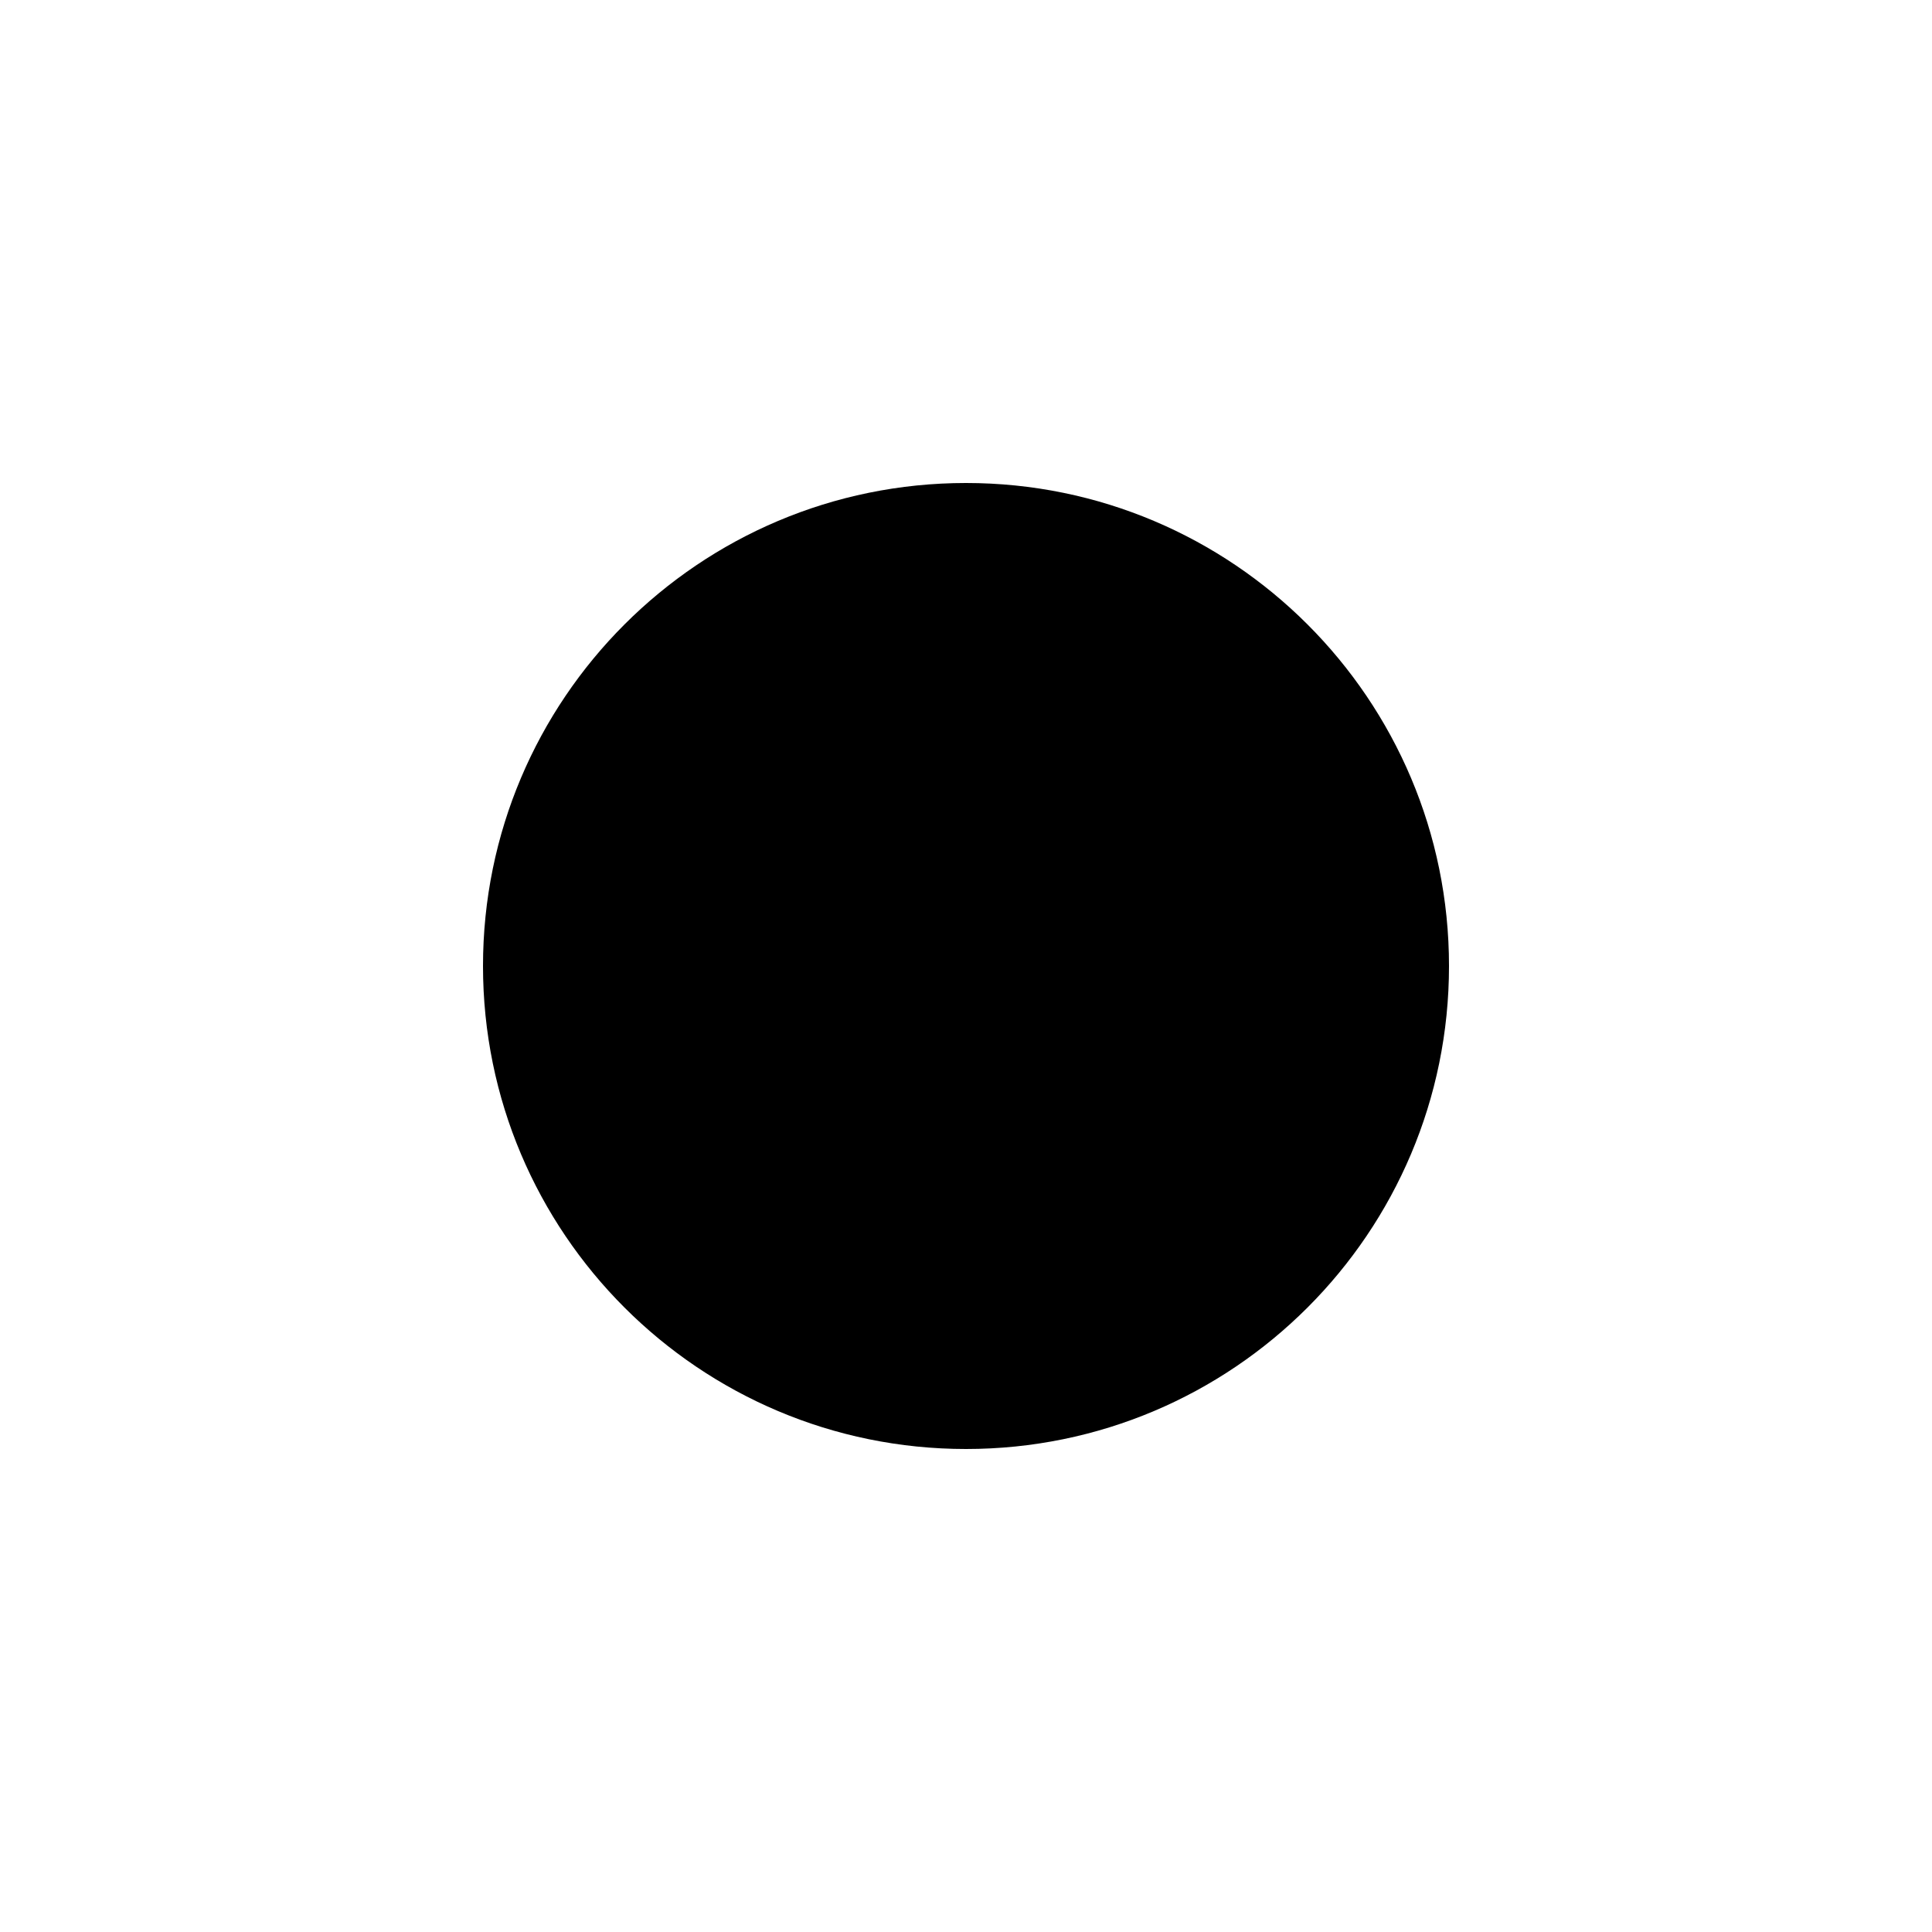
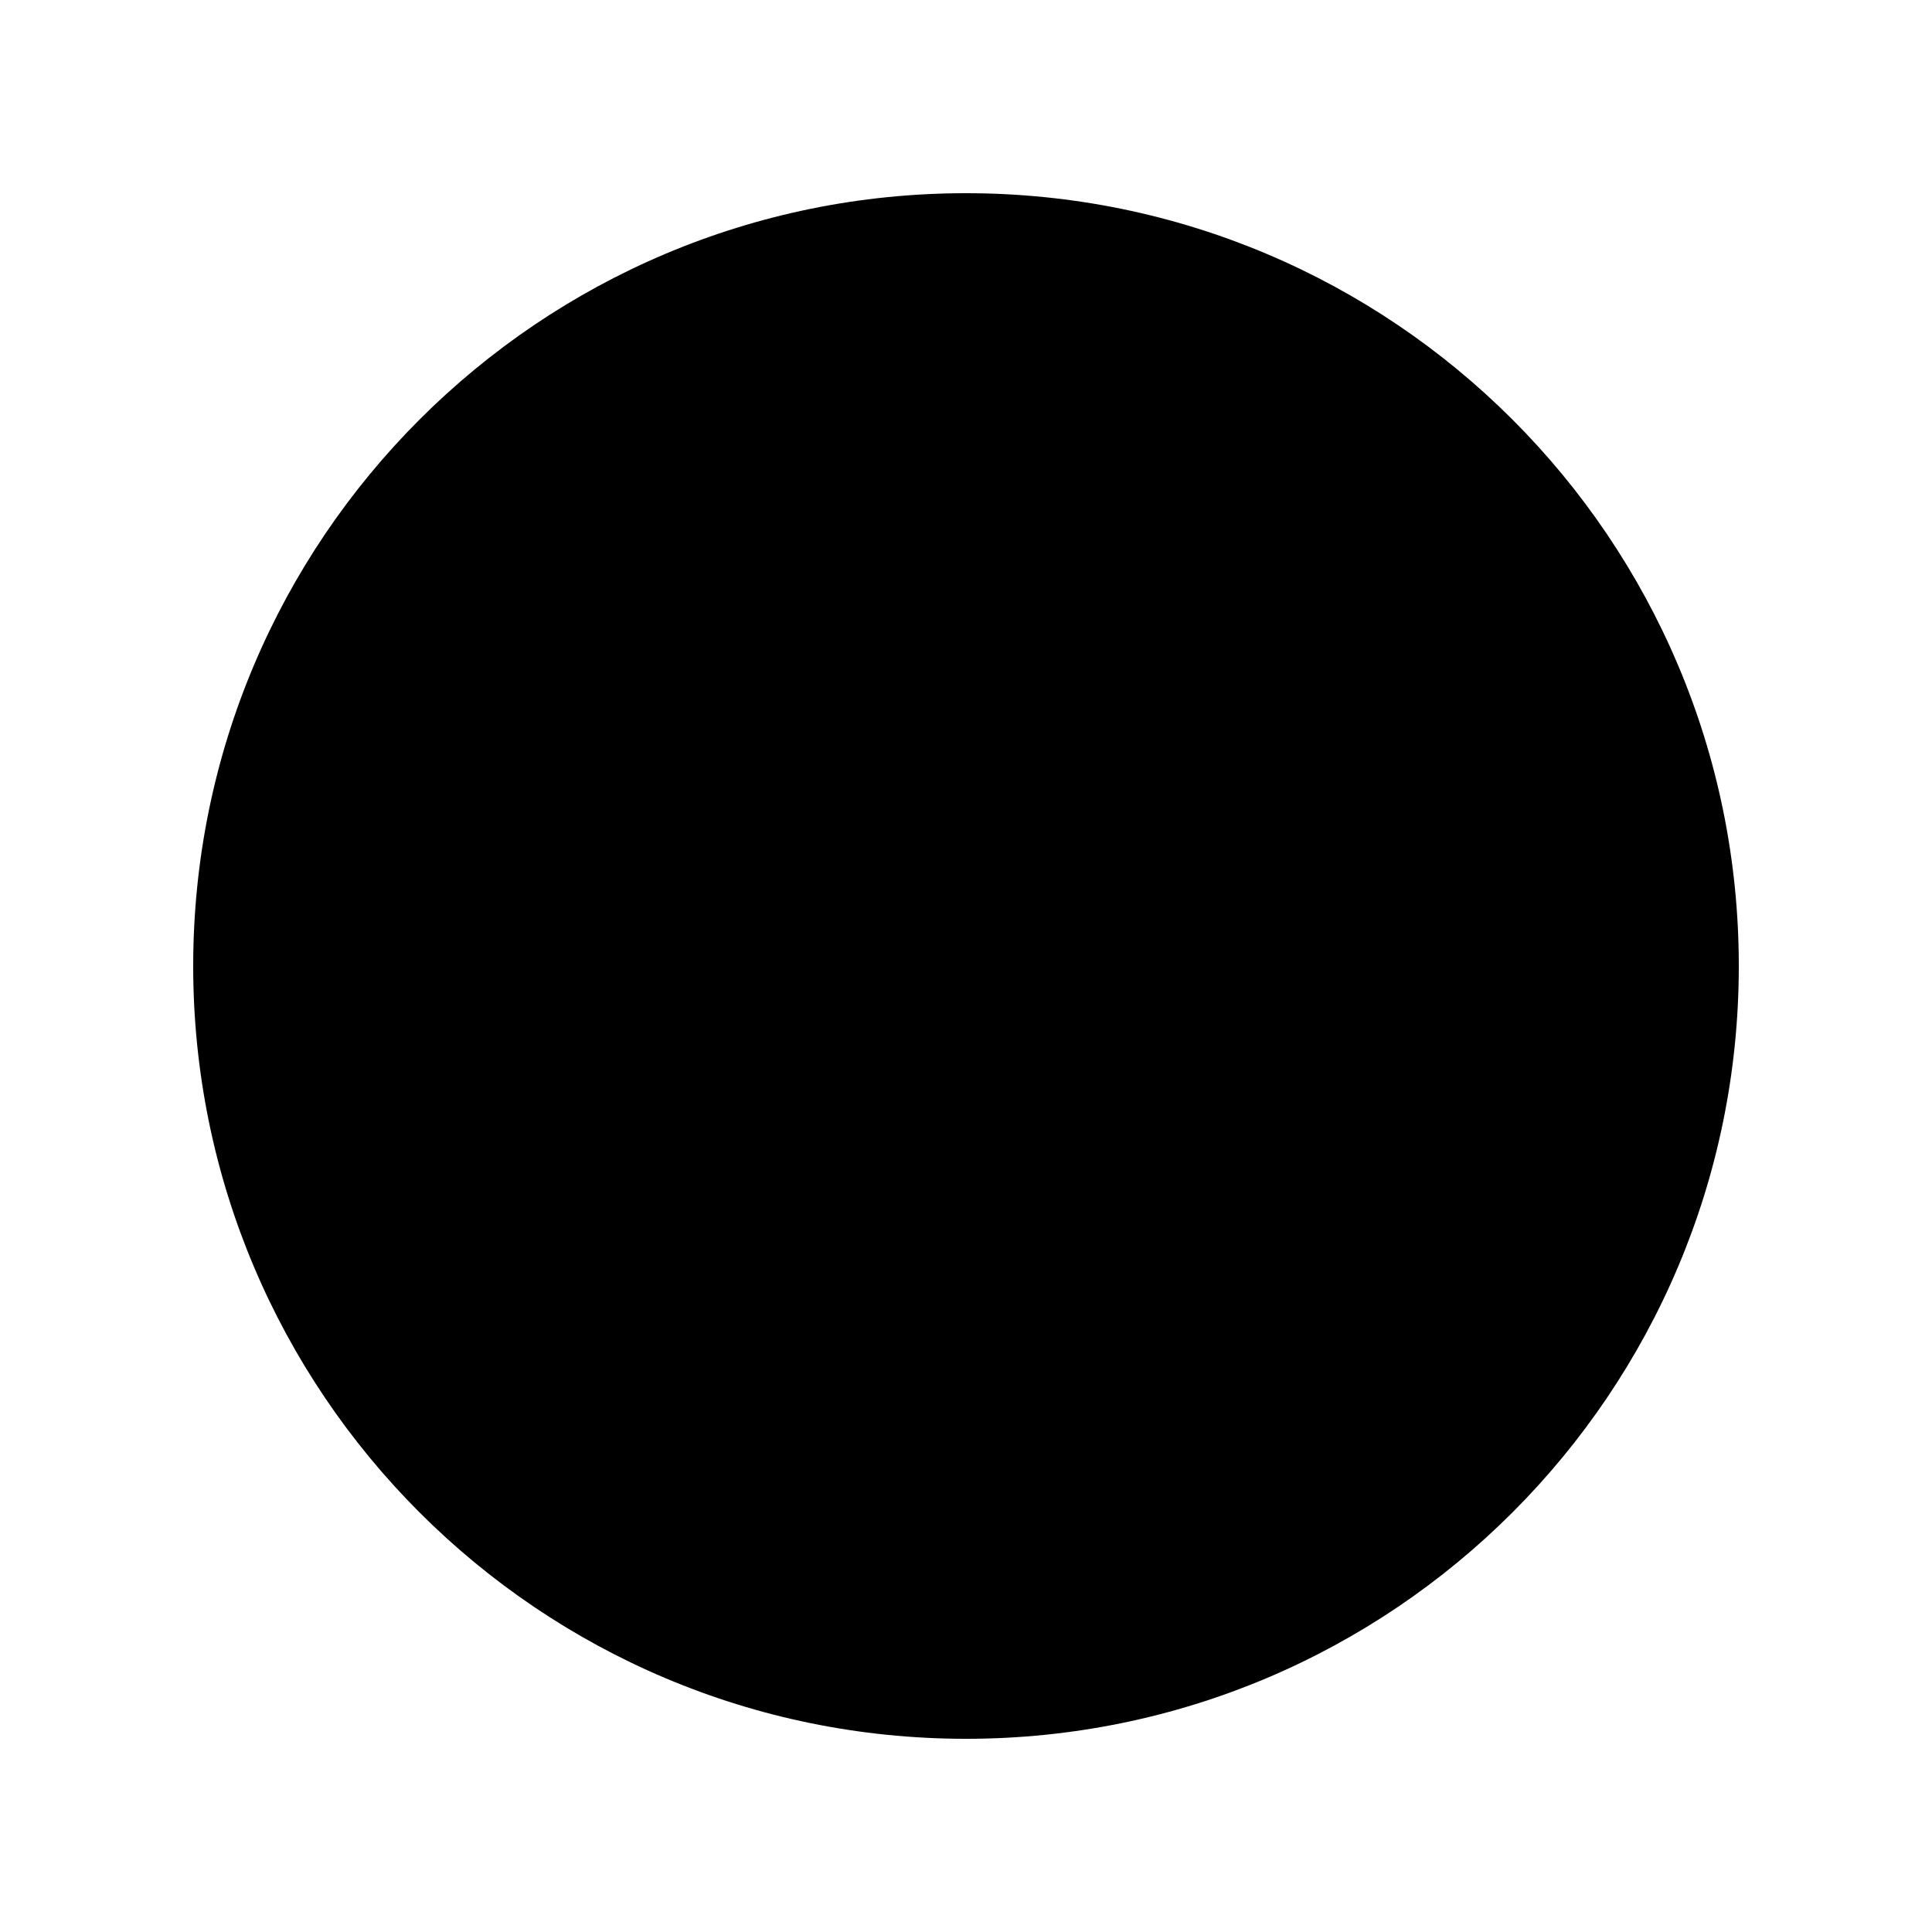
- <svg viewBox="0 0 50 50">
-   <ellipse cx="25" cy="25" rx="12.5" ry="12.5" />
-   <ellipse cx="25" cy="25" rx="11" ry="11" />
-   <ellipse cx="25" cy="25" rx="8" ry="8" />
-   <ellipse cx="25" cy="25" rx="6.5" ry="6.5" />
-   <ellipse cx="25" cy="25" rx="5" ry="5" />
+ <svg viewBox="0 0 150 150">
+   <circle cx="75" cy="75" r="60" />
+   <circle cx="75" cy="75" r="52.8" />
+   <circle cx="75" cy="75" r="38.4" />
+   <circle cx="75" cy="75" r="31.2" />
+   <circle cx="75" cy="75" r="24" />
</svg>
